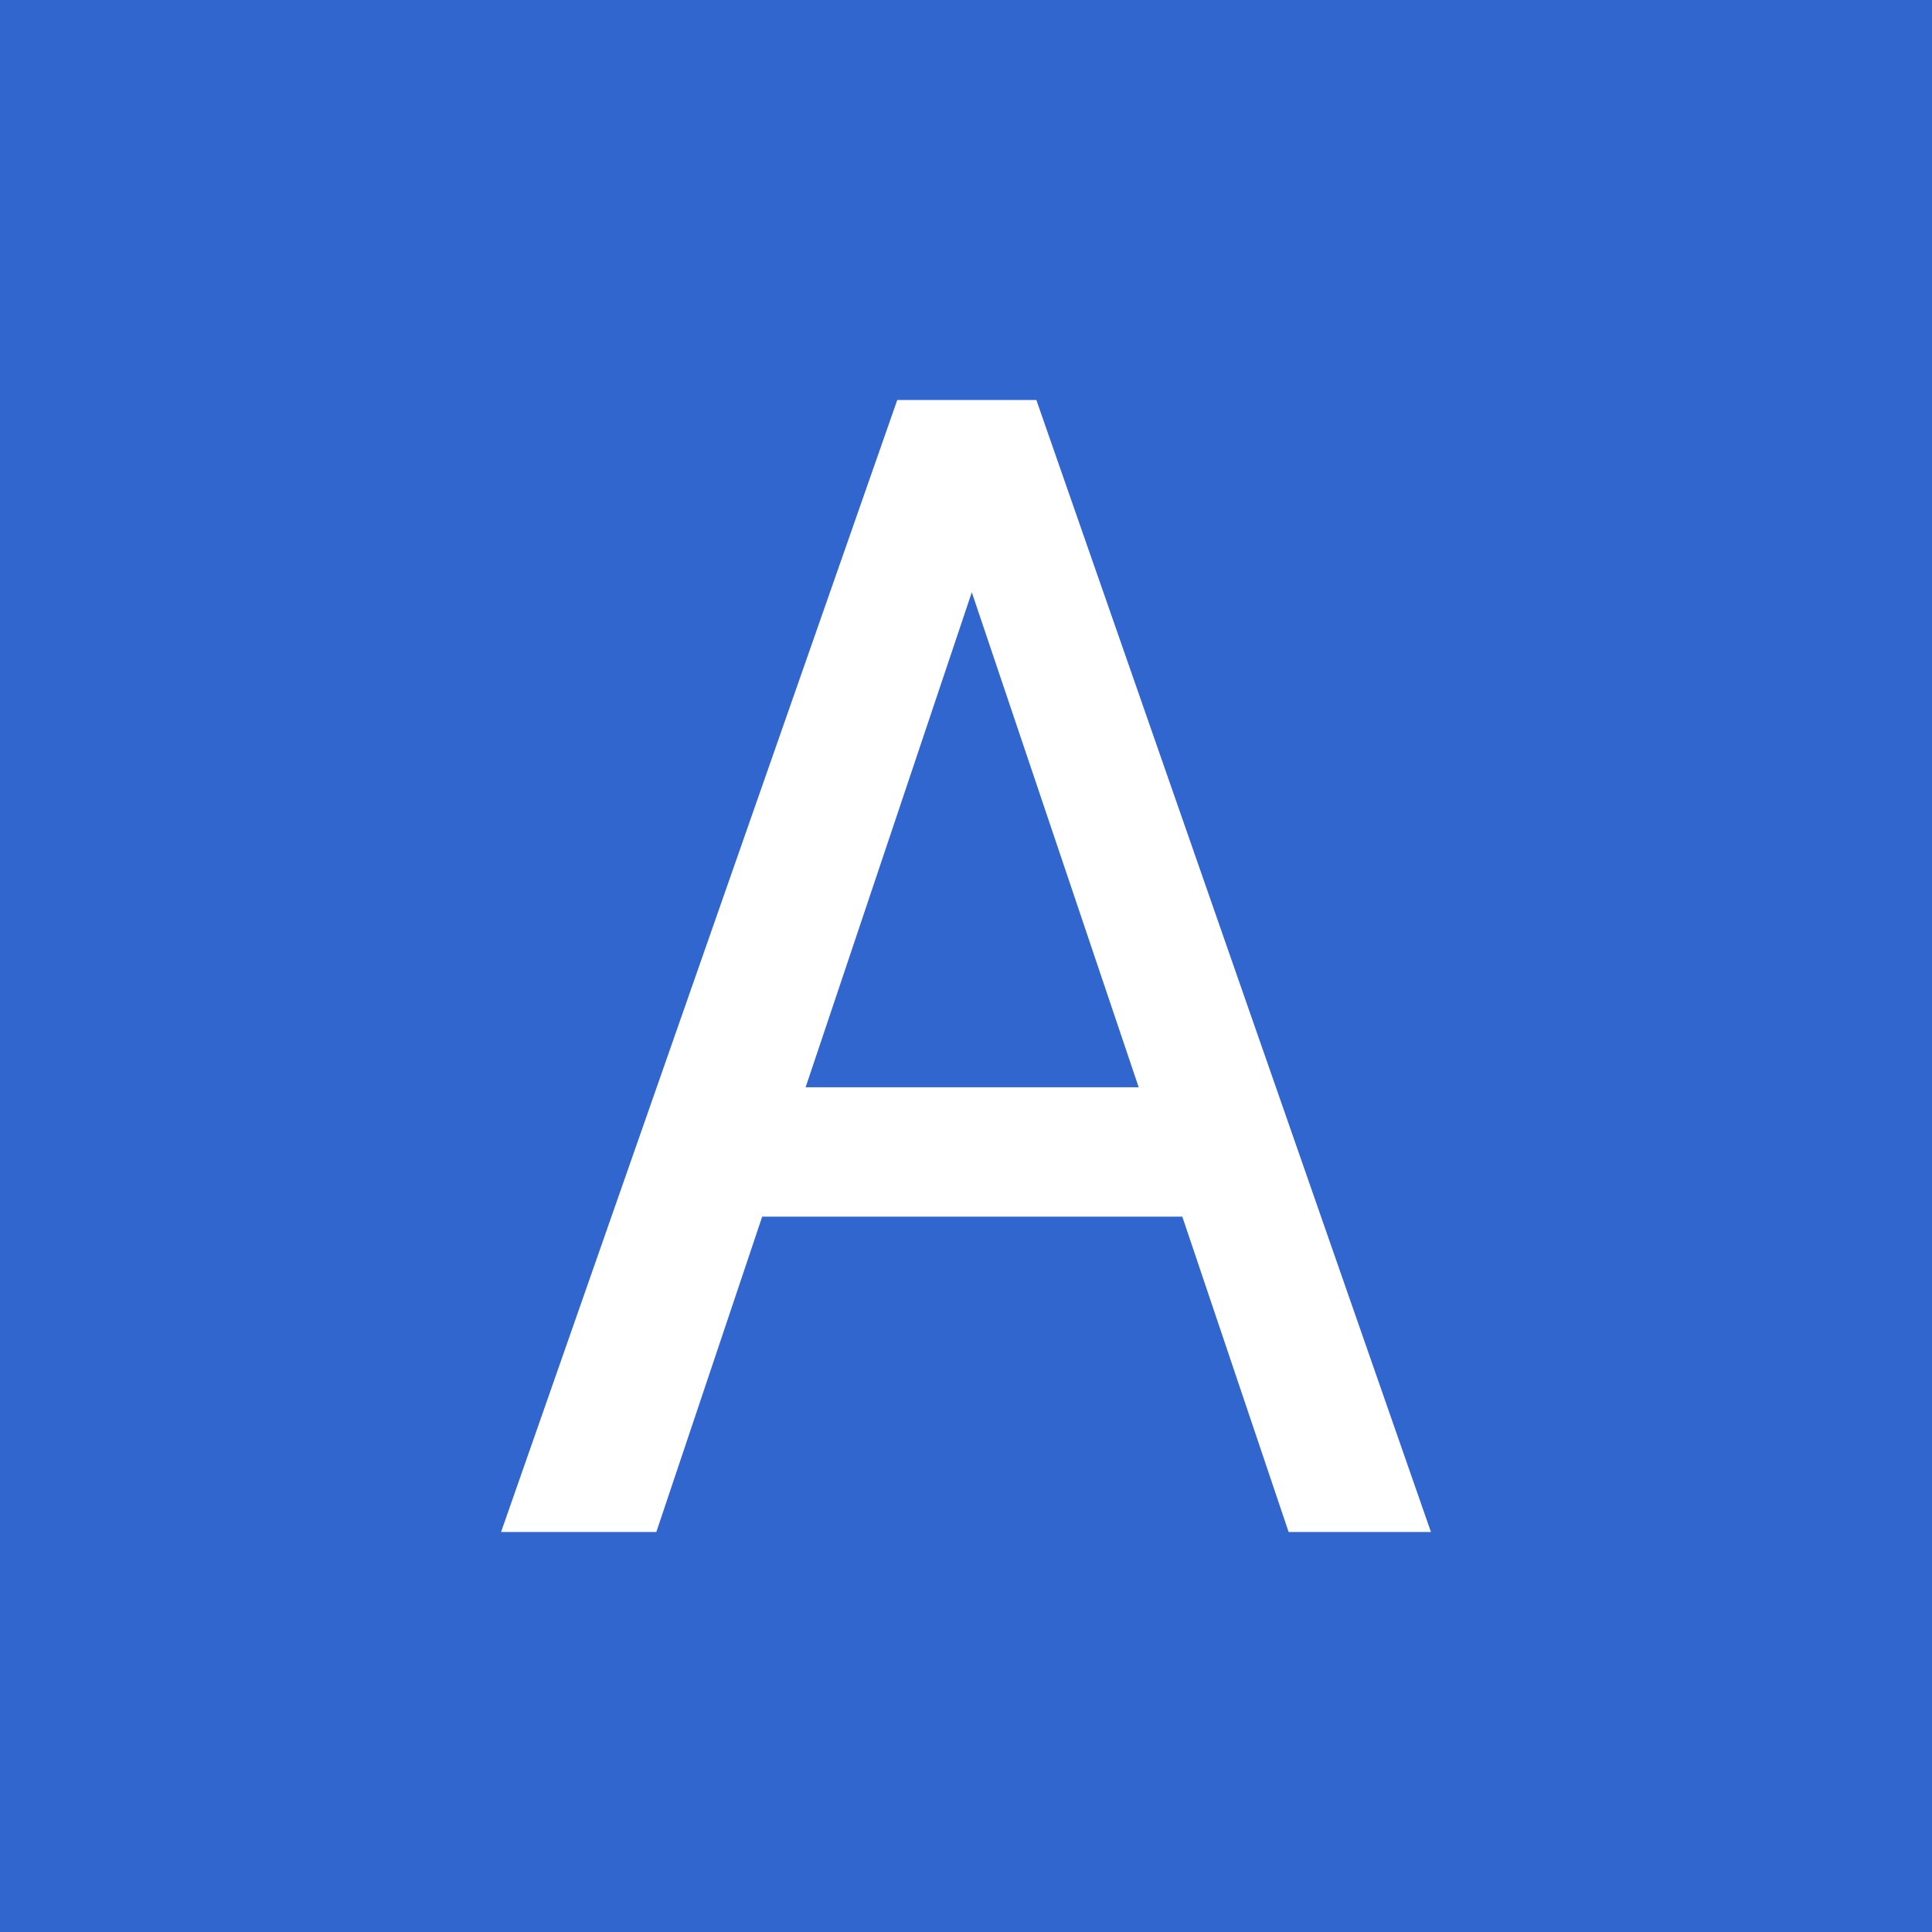
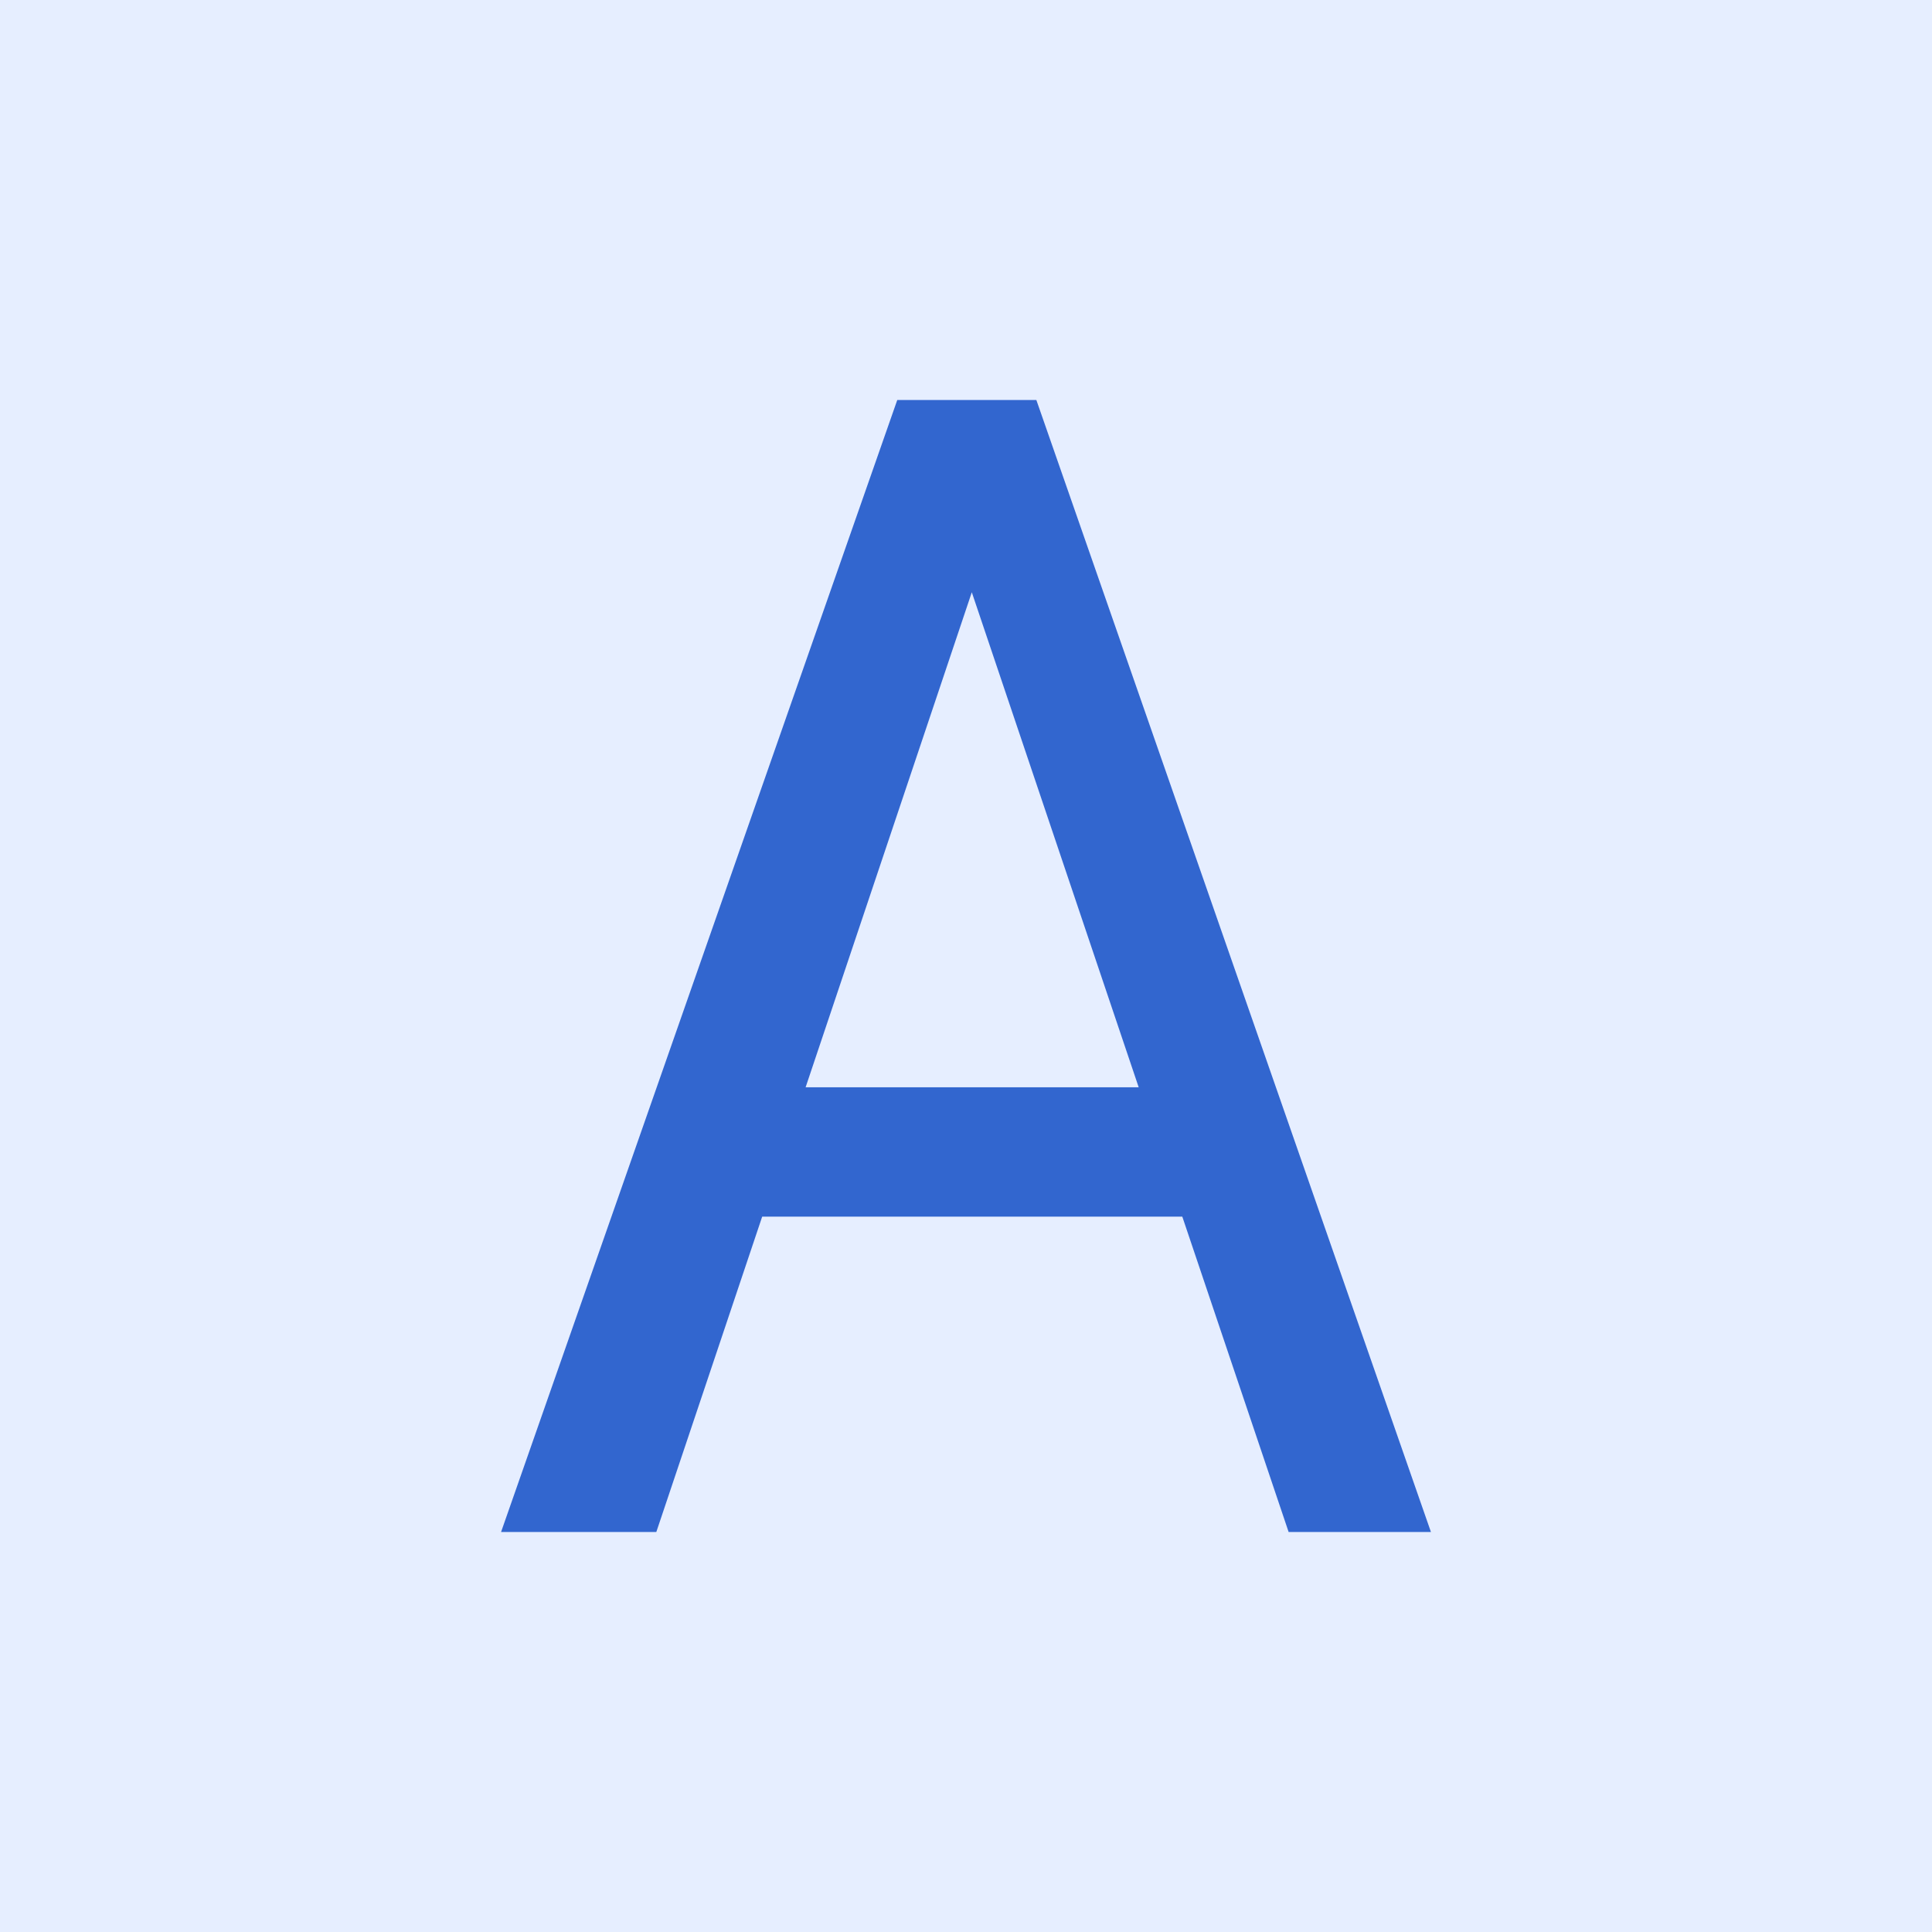
<svg xmlns="http://www.w3.org/2000/svg" viewBox="0 0 512 512">
-   <rect width="512" height="512" fill="#3266cf" />
-   <path fill="#ffffff" d="M132.786 406.0 237.786 106.0H274.643L173.929 406.0ZM186.786 322.429V288.143H324.357V322.429ZM341.5 406.0 240.357 106.0H274.643L379.214 406.0Z" />
+   <rect width="512" height="512" fill="#e6eeff" />
+   <path fill="#3266cf" d="M132.786 406.0 237.786 106.0H274.643L173.929 406.0ZM186.786 322.429V288.143H324.357V322.429ZM341.5 406.0 240.357 106.0H274.643L379.214 406.0Z" />
</svg>
